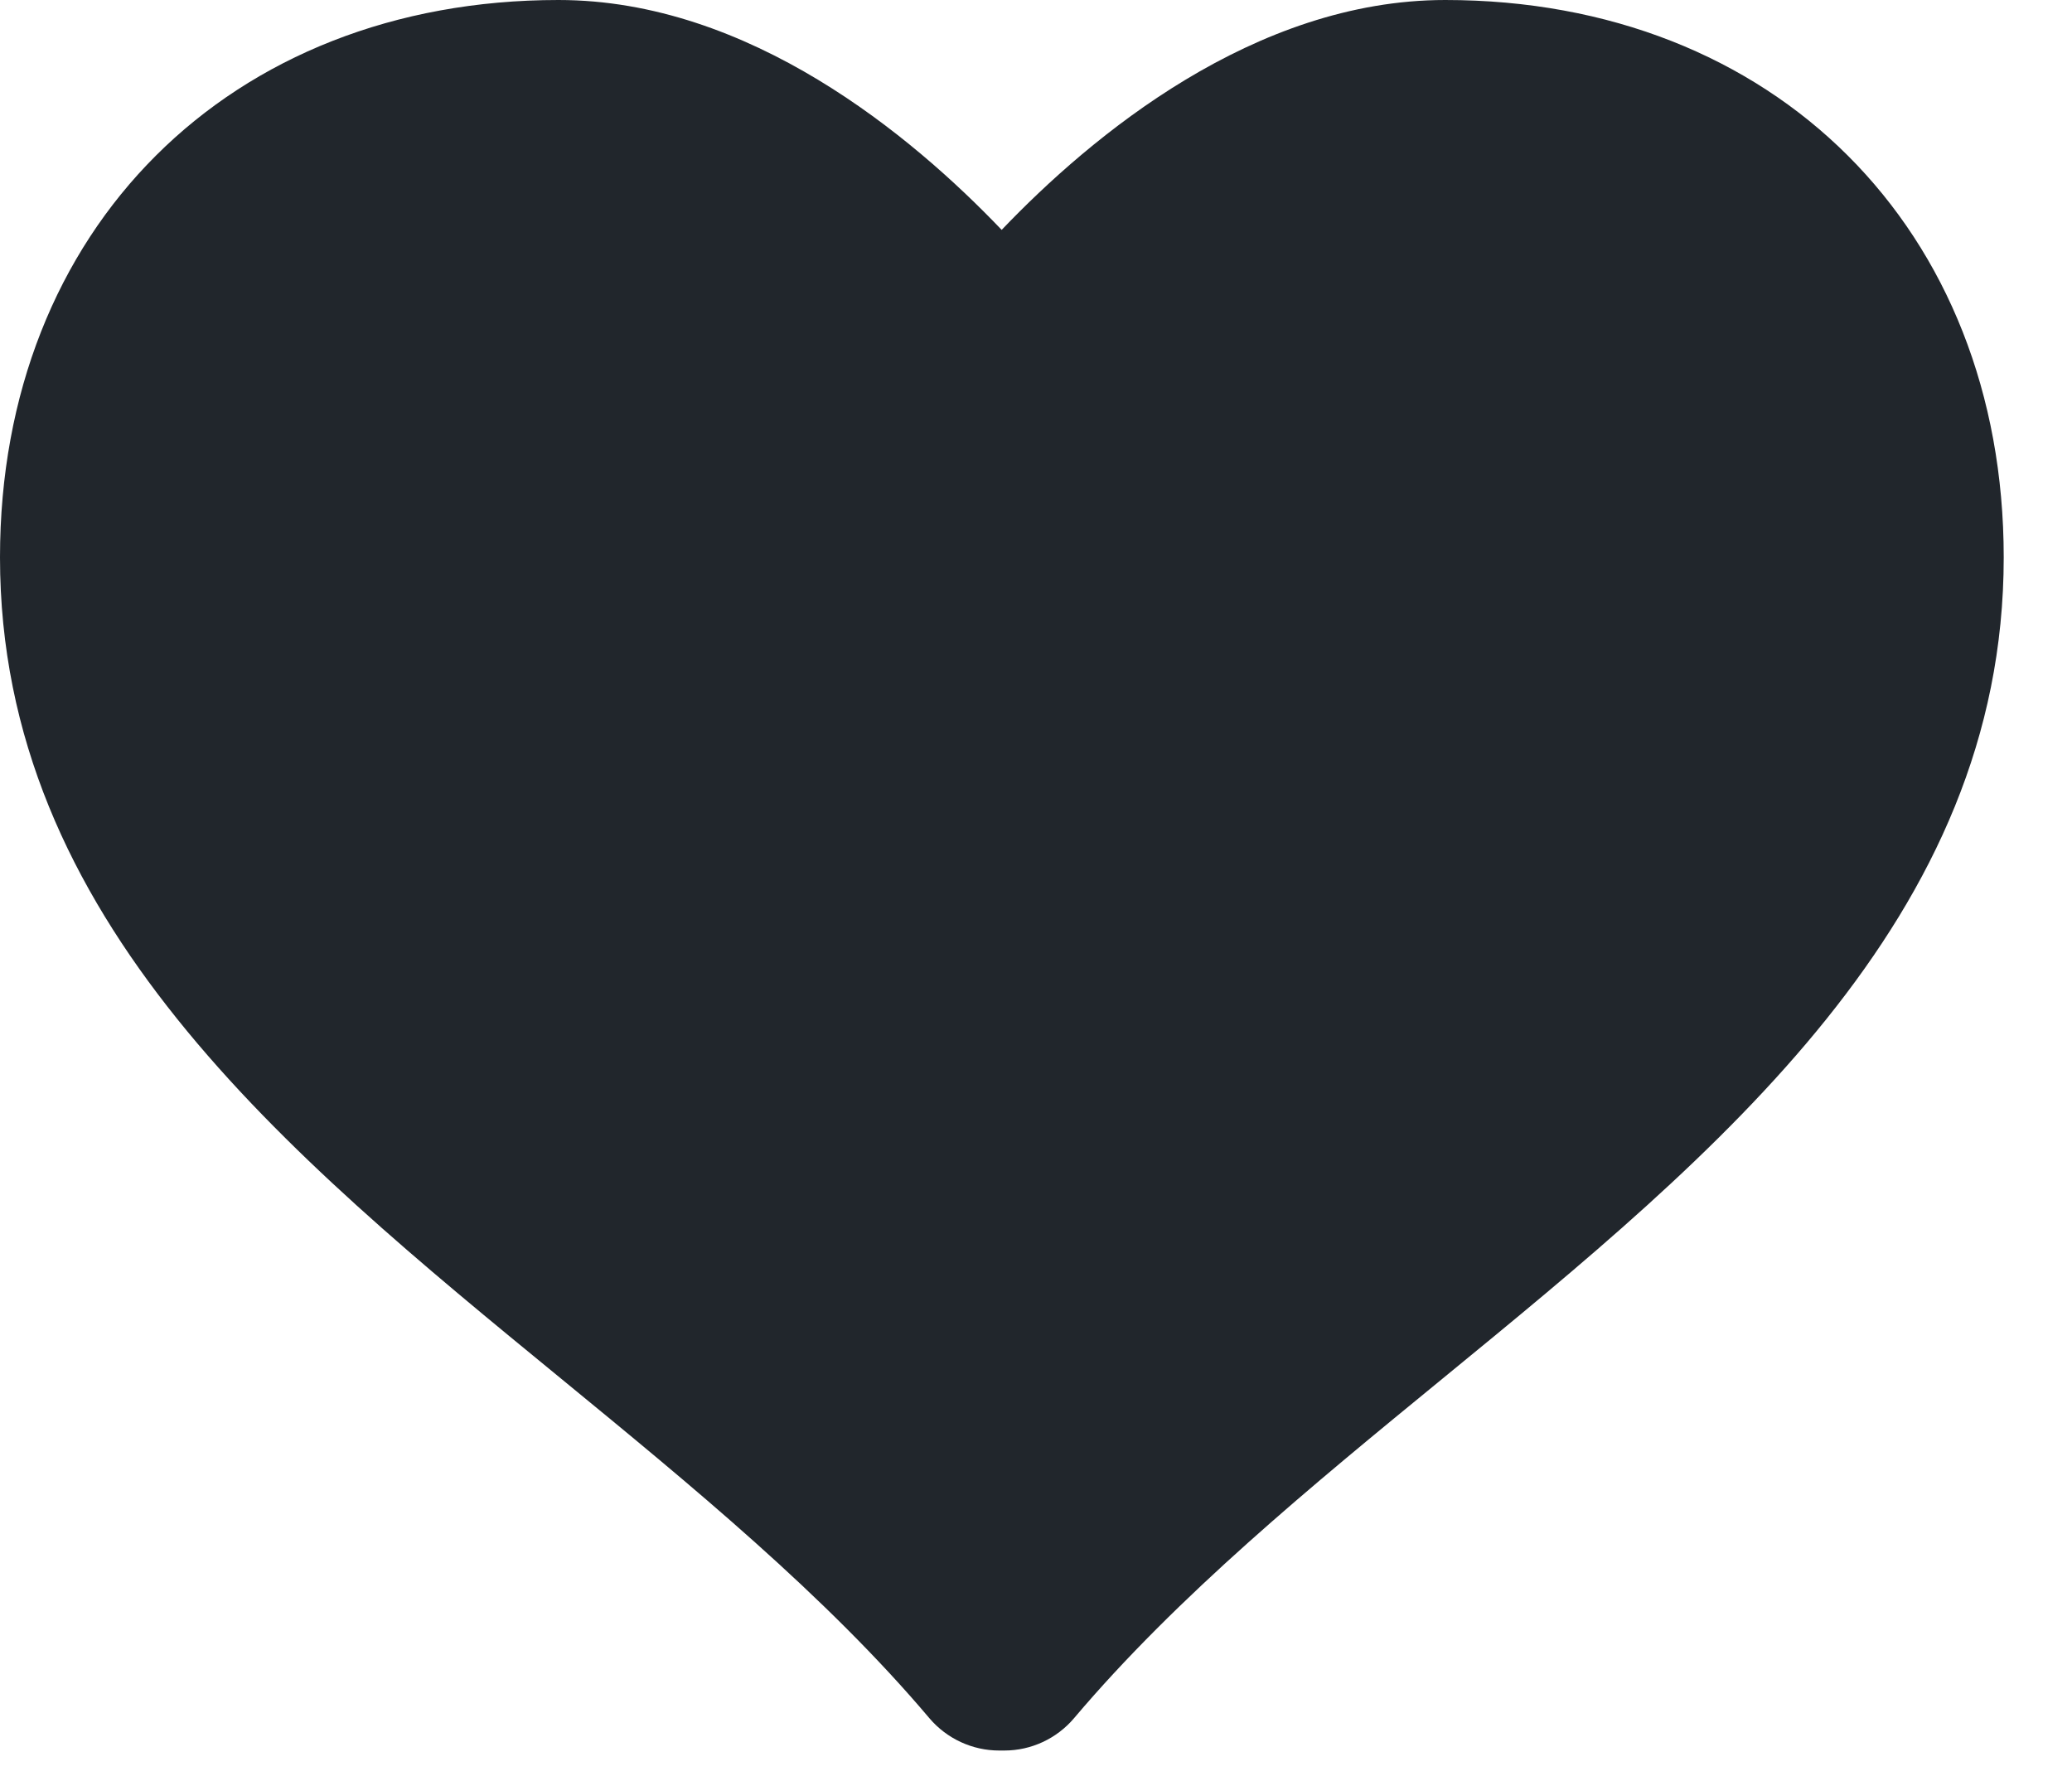
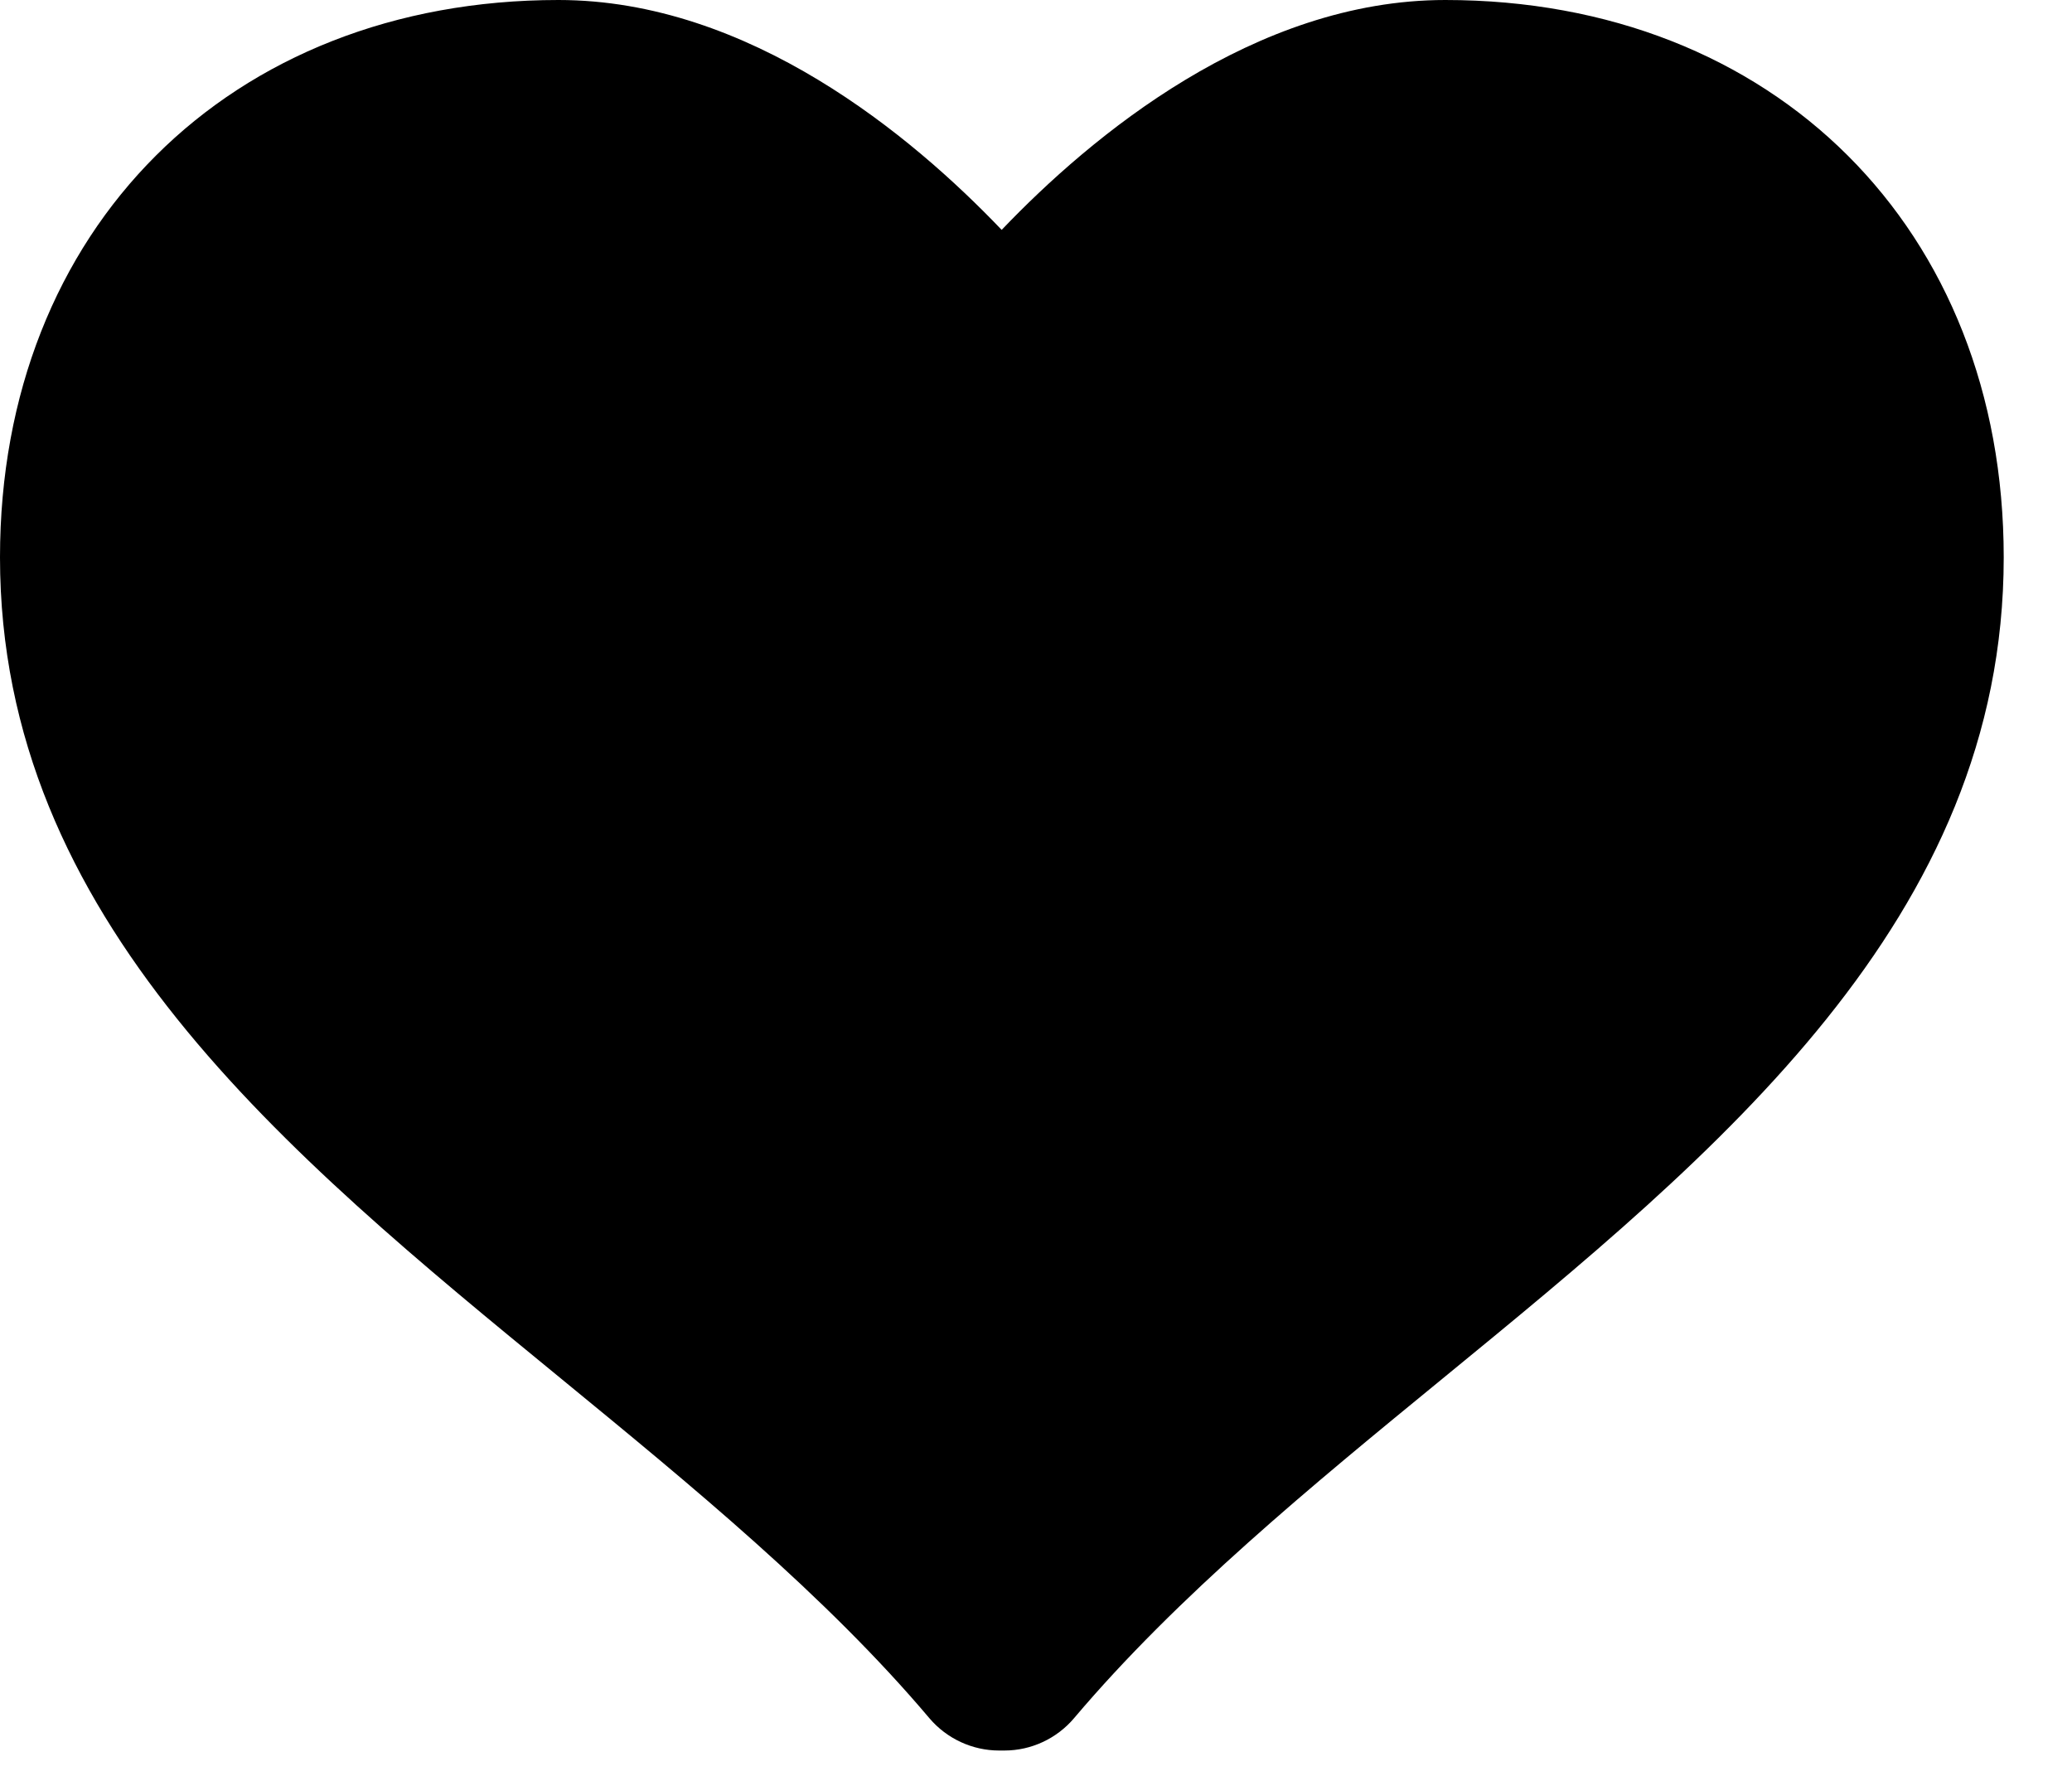
<svg xmlns="http://www.w3.org/2000/svg" width="21" height="18" viewBox="0 0 21 18" fill="none">
-   <path d="M14.648 0C12.713 0 11.06 1.379 10.152 2.33C9.244 1.379 7.594 0 5.66 0C2.327 0 0 2.323 0 5.649C0 9.314 2.89 11.682 5.686 13.973C7.006 15.056 8.372 16.175 9.42 17.416C9.596 17.623 9.855 17.743 10.126 17.743H10.18C10.452 17.743 10.71 17.622 10.885 17.416C11.934 16.175 13.3 15.055 14.621 13.973C17.416 11.683 20.308 9.315 20.308 5.649C20.308 2.323 17.981 0 14.648 0Z" fill="#21262C" />
+   <path d="M14.648 0C12.713 0 11.06 1.379 10.152 2.33C9.244 1.379 7.594 0 5.66 0C2.327 0 0 2.323 0 5.649C0 9.314 2.89 11.682 5.686 13.973C7.006 15.056 8.372 16.175 9.42 17.416C9.596 17.623 9.855 17.743 10.126 17.743H10.18C10.452 17.743 10.71 17.622 10.885 17.416C11.934 16.175 13.3 15.055 14.621 13.973C17.416 11.683 20.308 9.315 20.308 5.649C20.308 2.323 17.981 0 14.648 0Z" fill="currentColor" />
</svg>
